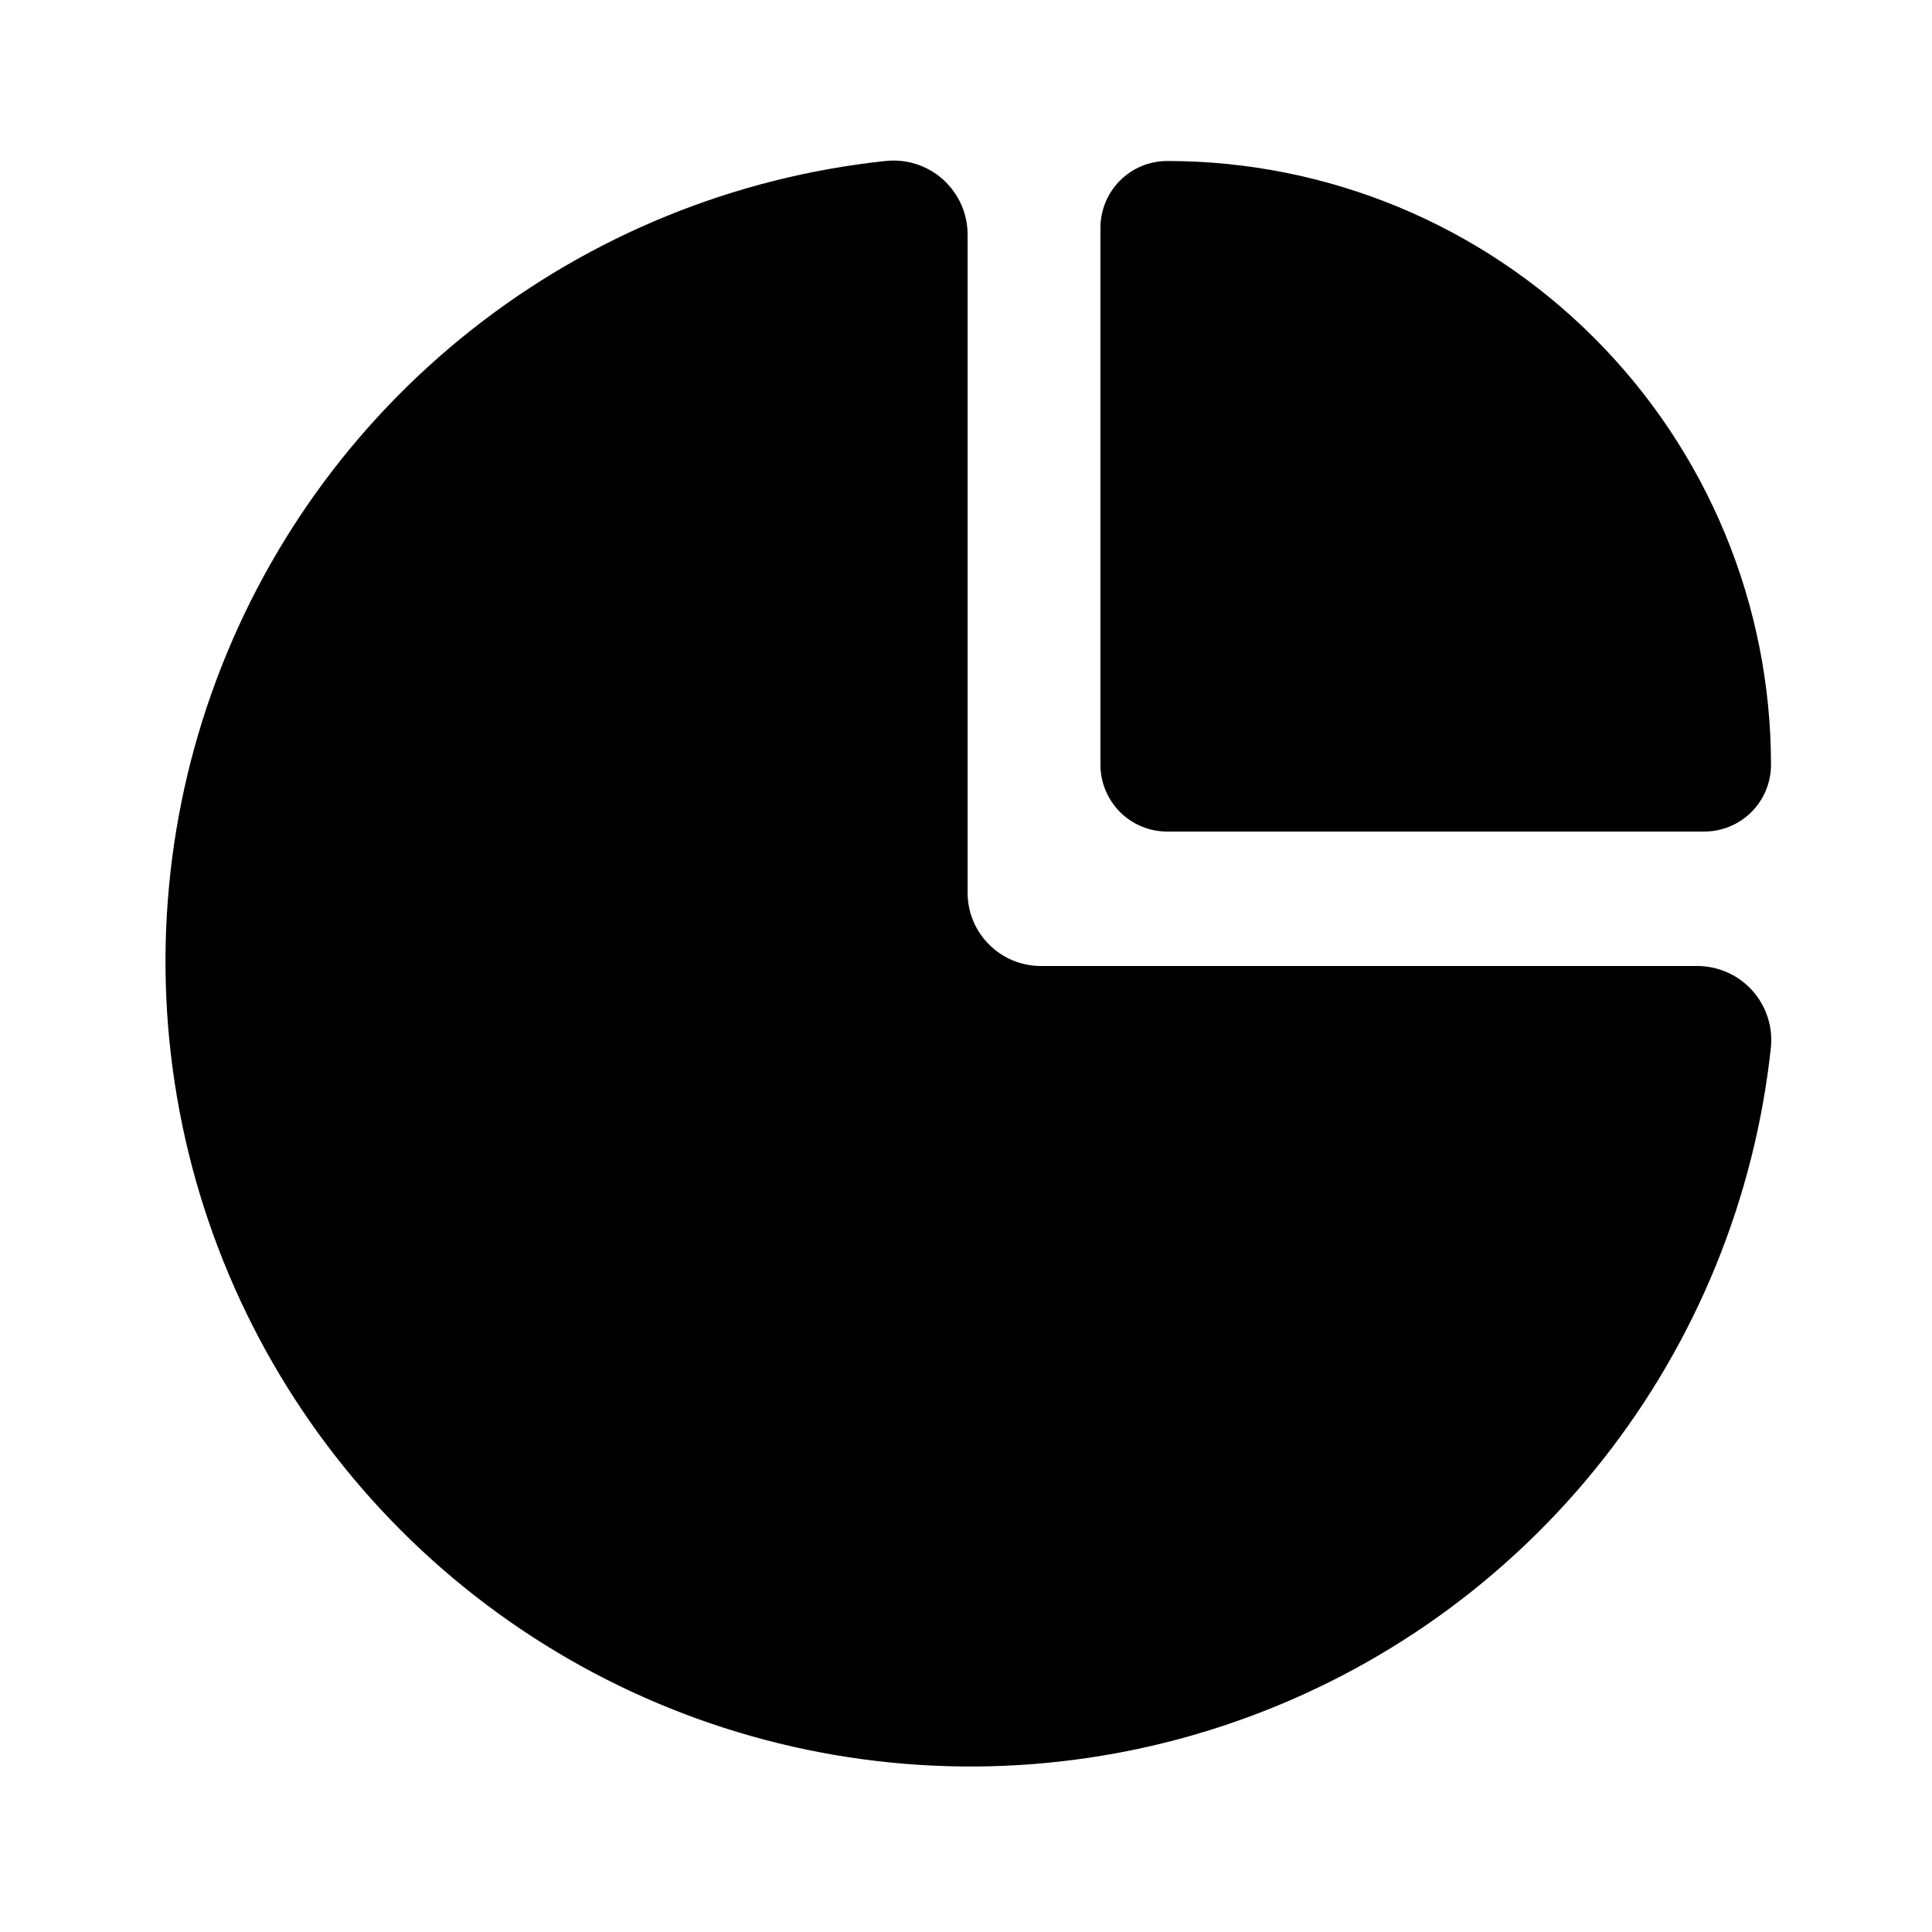
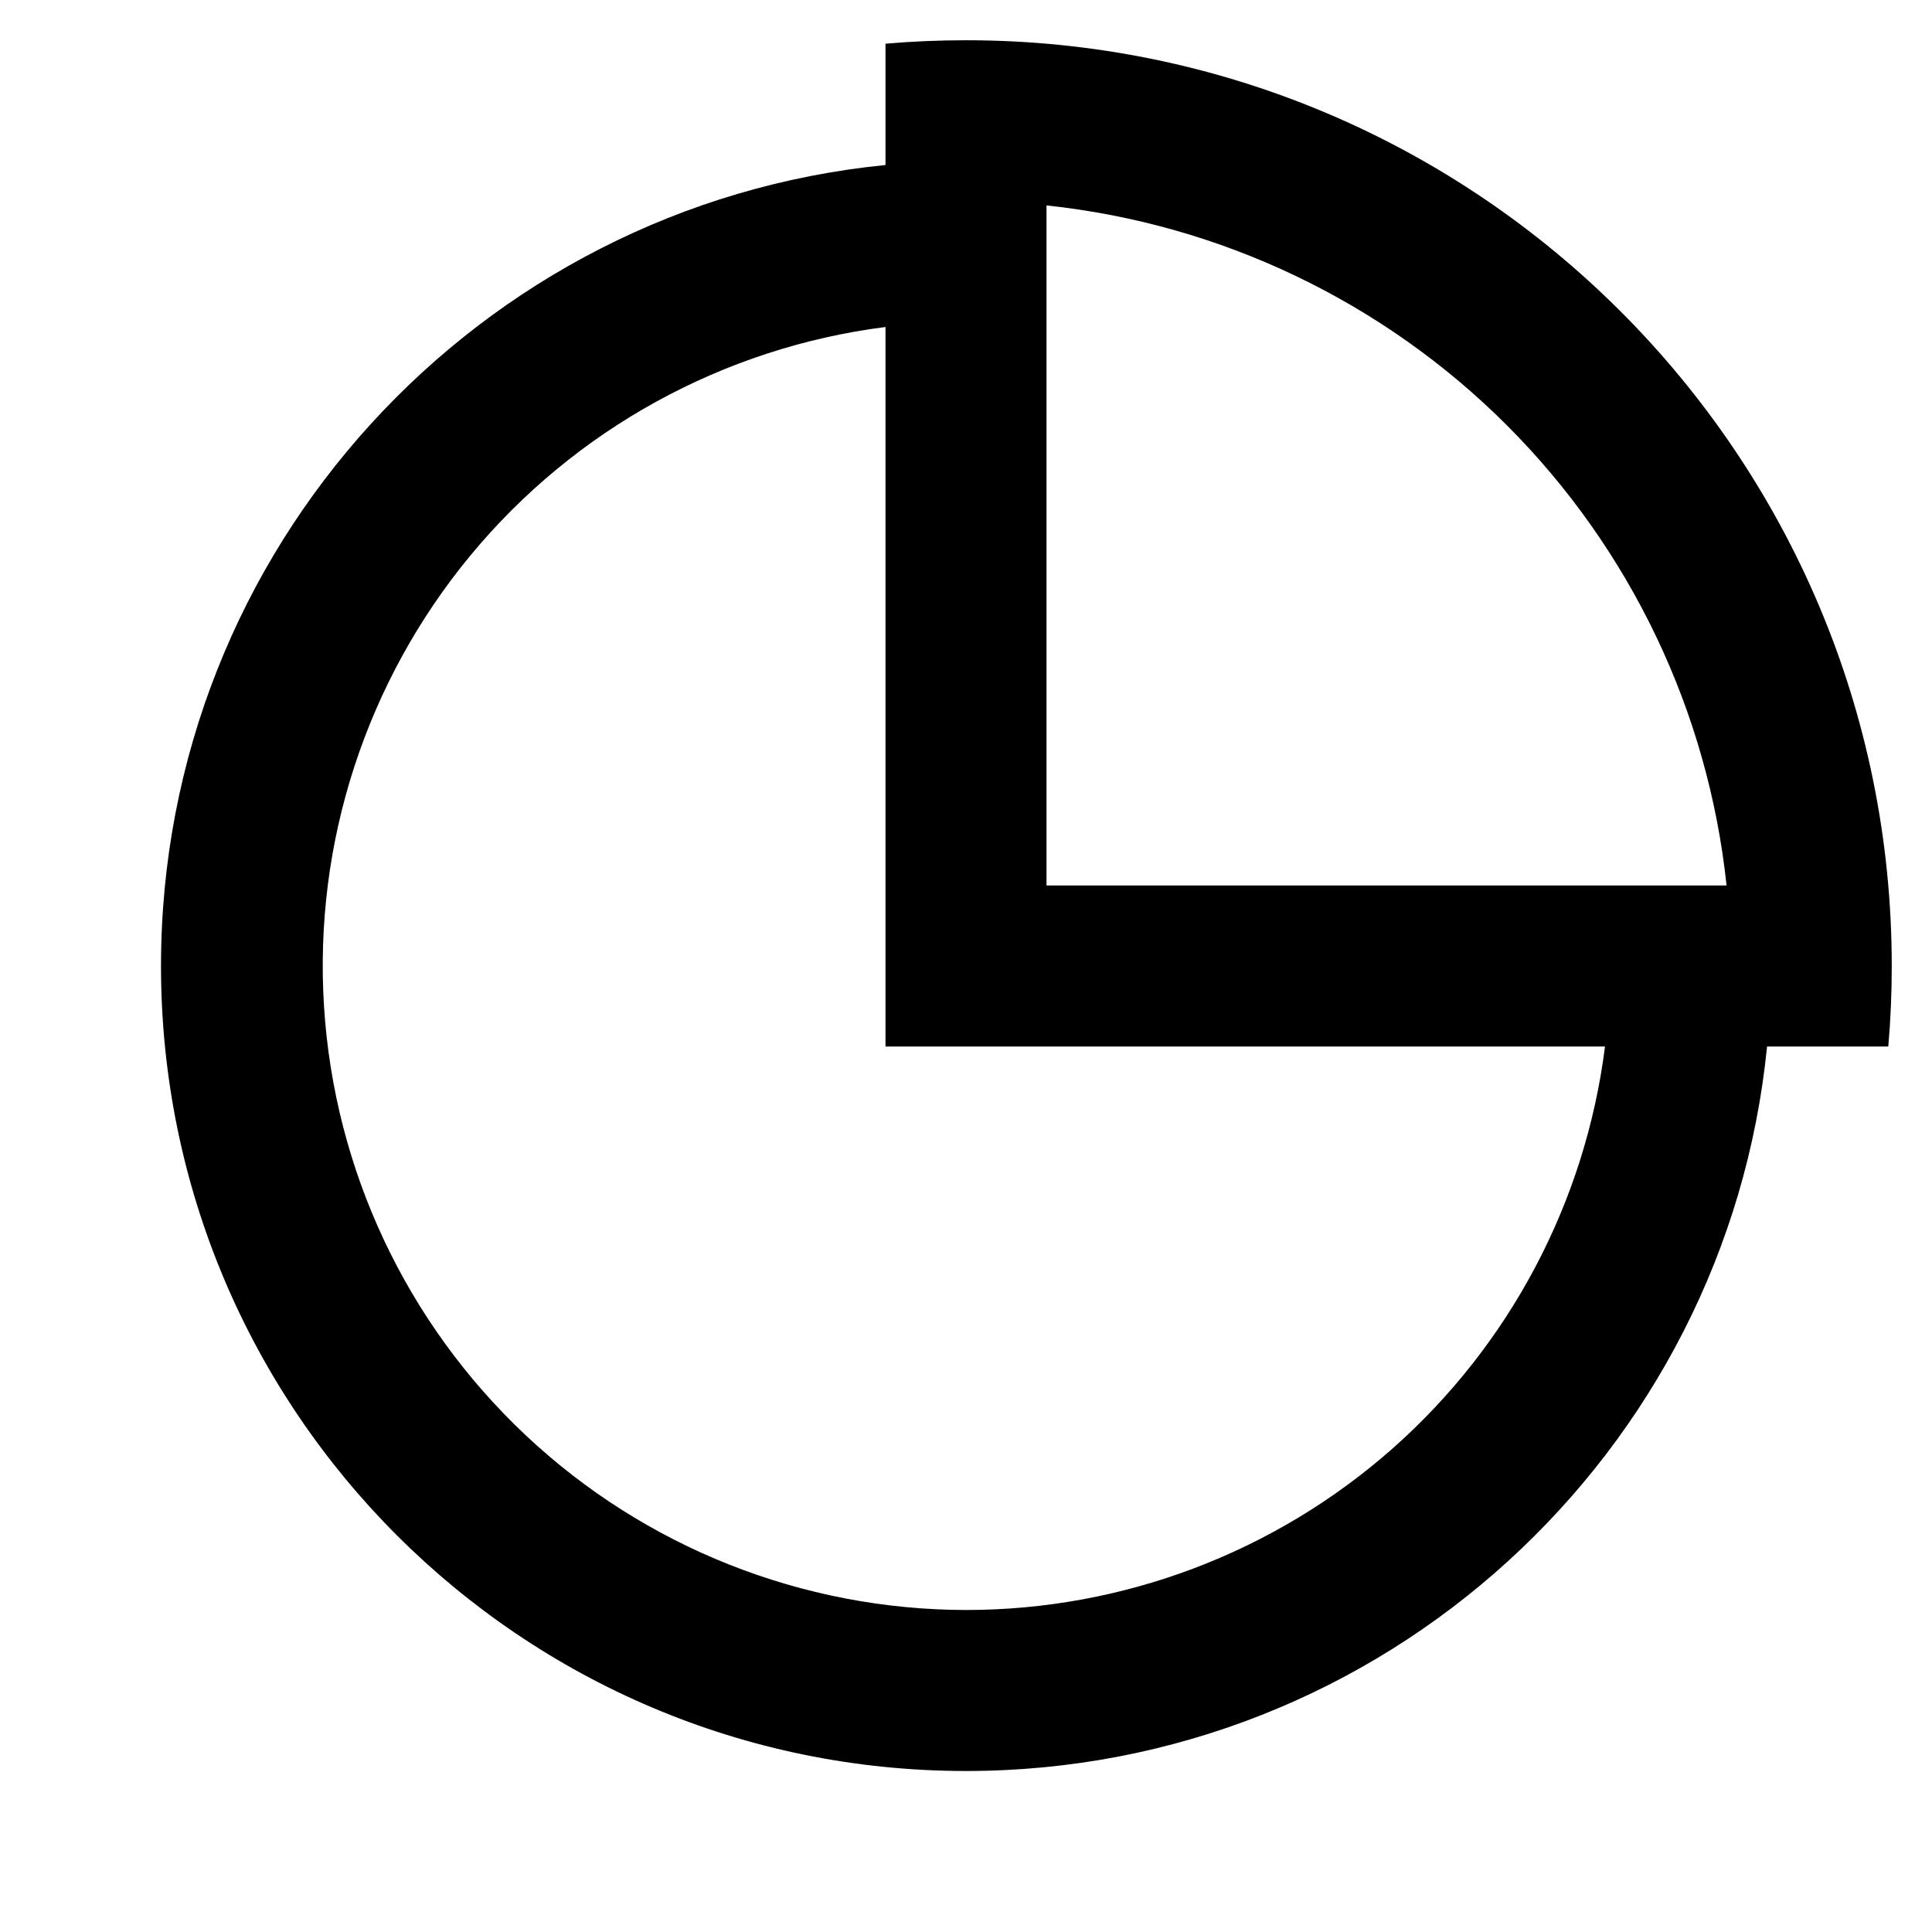
<svg xmlns="http://www.w3.org/2000/svg" width="24" height="24" viewBox="0 0 24 24" fill="none">
-   <path d="M14.5 10.33H21.17C21.39 10.33 21.601 10.243 21.757 10.087C21.913 9.931 22 9.72 22 9.5C22 7.511 21.21 5.603 19.803 4.197C18.397 2.79 16.489 2 14.5 2C14.28 2 14.069 2.087 13.913 2.243C13.758 2.399 13.67 2.61 13.67 2.83V9.5C13.67 9.72 13.758 9.931 13.913 10.087C14.069 10.243 14.28 10.33 14.5 10.33V10.33Z" fill="black" />
-   <path d="M21.08 12H12.93C12.81 12 12.692 11.976 12.582 11.931C12.471 11.885 12.371 11.818 12.287 11.733C12.202 11.649 12.135 11.549 12.089 11.438C12.043 11.328 12.02 11.21 12.02 11.09V2.92C12.021 2.79 11.994 2.662 11.942 2.543C11.889 2.425 11.812 2.318 11.716 2.231C11.62 2.144 11.506 2.079 11.383 2.039C11.259 1.999 11.129 1.986 11 2C9.123 2.199 7.34 2.926 5.859 4.096C4.377 5.266 3.257 6.831 2.628 8.611C1.998 10.391 1.886 12.312 2.303 14.154C2.72 15.995 3.65 17.68 4.985 19.015C6.32 20.35 8.005 21.28 9.846 21.697C11.688 22.114 13.609 22.002 15.389 21.372C17.169 20.743 18.734 19.623 19.904 18.141C21.074 16.66 21.801 14.877 22 13C22.011 12.873 21.996 12.744 21.954 12.623C21.913 12.502 21.847 12.391 21.761 12.297C21.674 12.203 21.569 12.128 21.452 12.077C21.334 12.026 21.208 11.999 21.08 12V12Z" fill="black" />
+   <path d="M11 0.543C11.33 0.514 11.663 0.5 12 0.5C18.351 0.5 23.5 5.649 23.5 12C23.5 12.337 23.486 12.67 23.457 13H21.951C21.449 18.053 17.185 22 12 22C6.477 22 2 17.523 2 12C2 6.815 5.947 2.551 11 2.05V0.542V0.543ZM11 13V4.062C8.983 4.319 7.139 5.334 5.843 6.901C4.548 8.469 3.897 10.47 4.025 12.5C4.152 14.53 5.047 16.434 6.529 17.828C8.01 19.221 9.966 19.997 12 20C13.949 20 15.83 19.289 17.292 18C18.753 16.711 19.694 14.933 19.938 13H11ZM21.448 11C21.219 8.838 20.255 6.82 18.718 5.282C17.18 3.745 15.162 2.781 13 2.552V11H21.448Z" fill="black" />
</svg>
